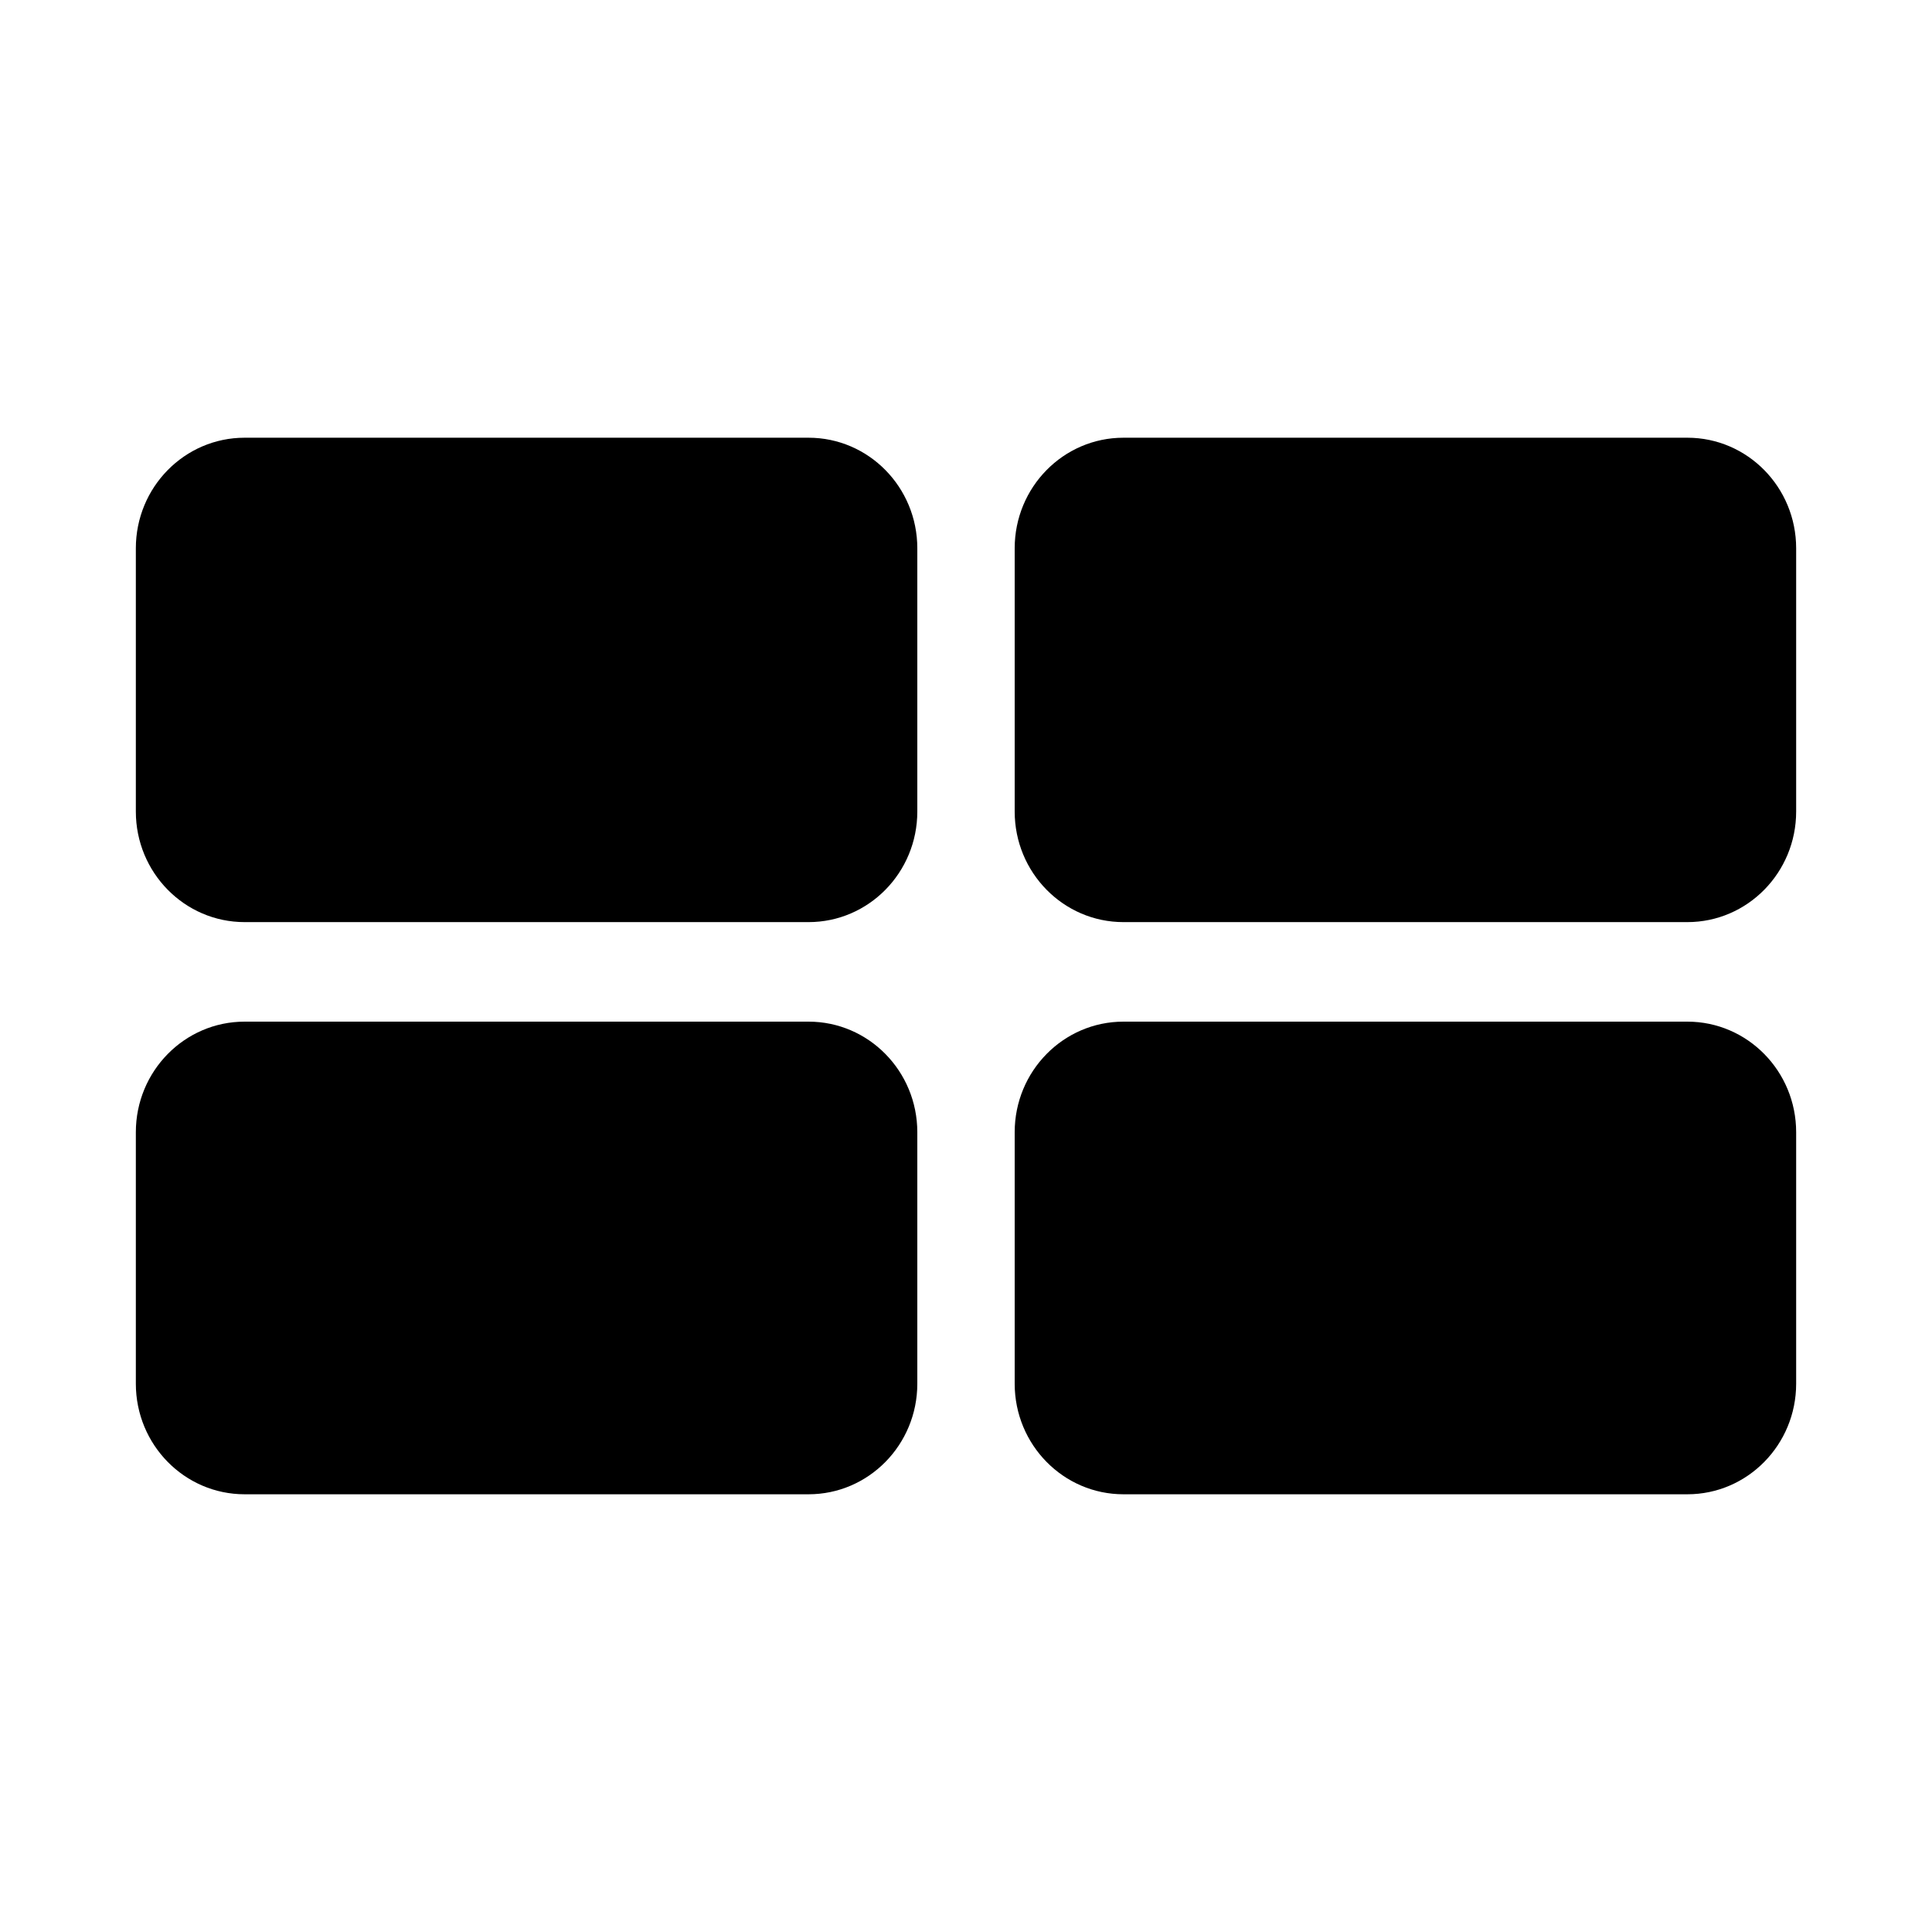
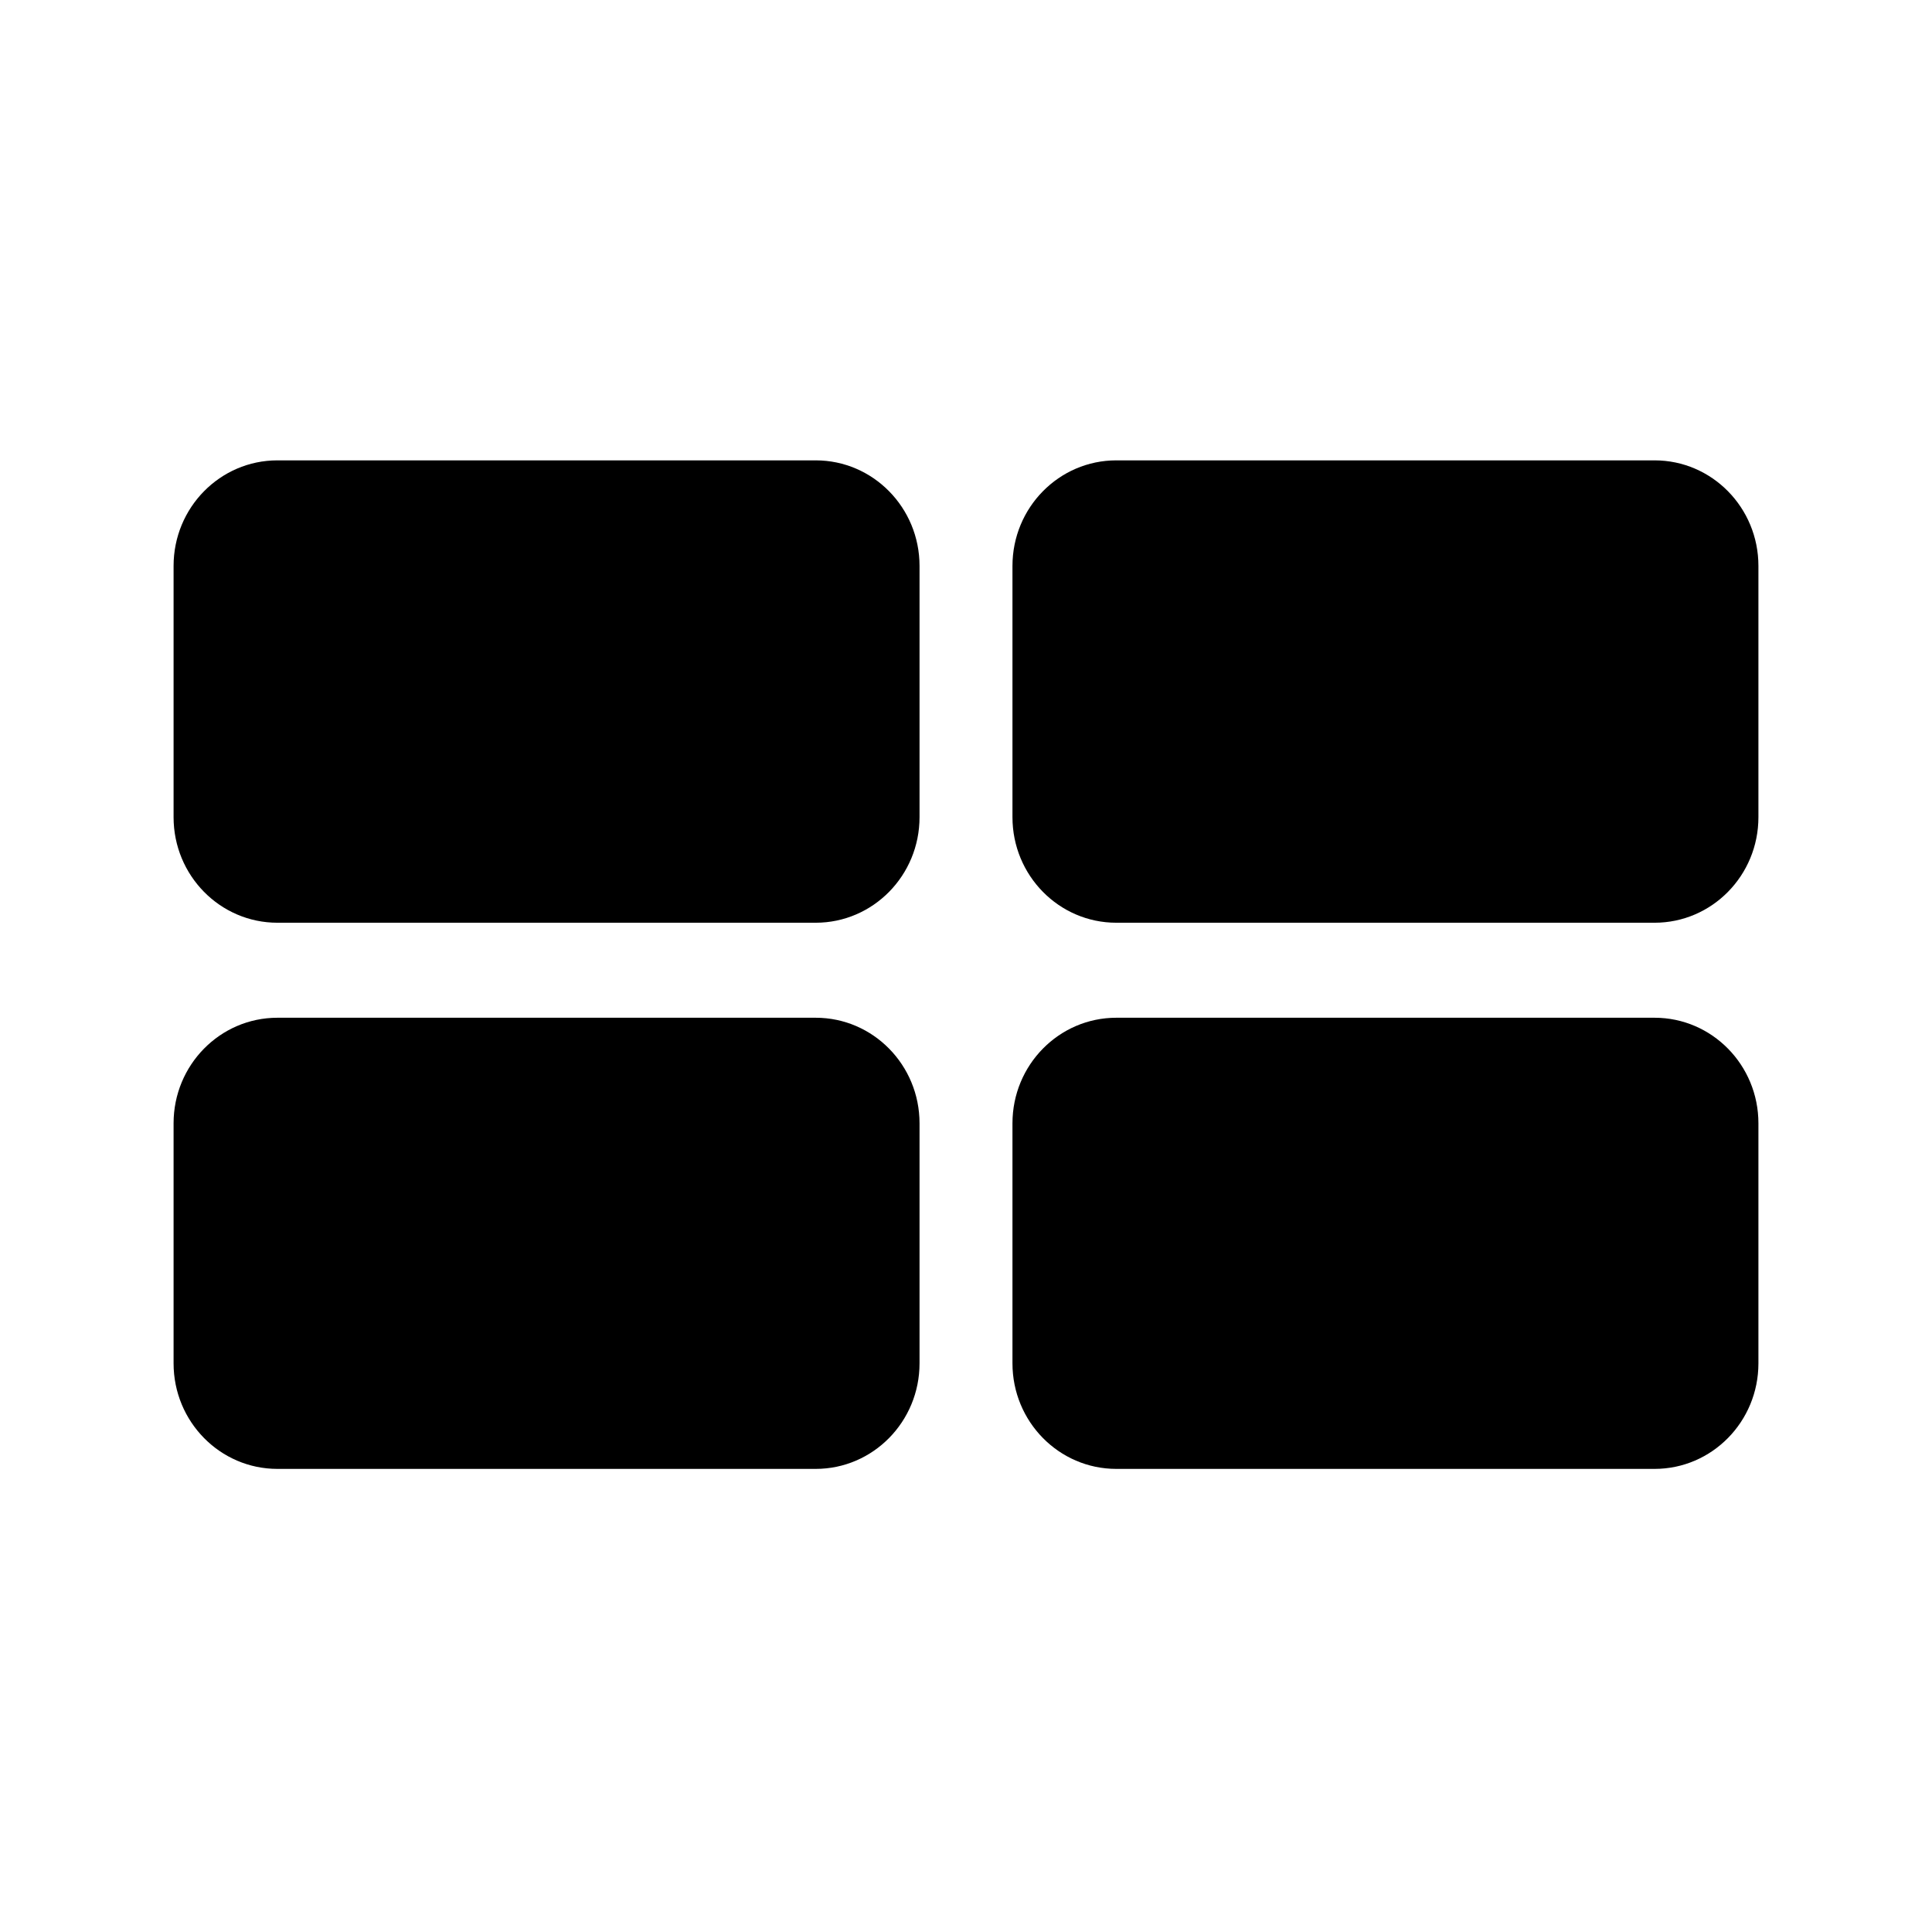
- <svg xmlns="http://www.w3.org/2000/svg" viewBox="0 0 256 256">
-   <path d="M18 72.654C18 64.56 24.453 58 32.414 58h74.721c7.961 0 14.414 6.56 14.414 14.654v34.877c0 8.093-6.453 14.654-14.414 14.654h-74.72c-7.962 0-14.415-6.561-14.415-14.654zm0 77.373c0-8.093 6.453-14.654 14.414-14.654h74.721c7.961 0 14.414 6.561 14.414 14.654v33.319c0 8.093-6.453 14.654-14.414 14.654h-74.72C24.452 198 18 191.439 18 183.346zm116.451-77.373c0-8.093 6.453-14.654 14.414-14.654h74.721C231.546 58 238 64.56 238 72.654v34.877c0 8.093-6.454 14.654-14.414 14.654h-74.721c-7.961 0-14.414-6.561-14.414-14.654zm0 77.373c0-8.093 6.453-14.654 14.414-14.654h74.721c7.96 0 14.414 6.561 14.414 14.654v33.319c0 8.093-6.454 14.654-14.414 14.654h-74.721c-7.961 0-14.414-6.561-14.414-14.654z" />
+ <svg xmlns="http://www.w3.org/2000/svg" fill="none" viewBox="0 0 256 256">
+   <path fill="#000" d="M23 74.988C23 67.263 29.16 61 36.76 61h71.323c7.599 0 13.76 6.263 13.76 13.988v33.292c0 7.725-6.161 13.987-13.76 13.987H36.759C29.16 122.267 23 116.005 23 108.28zm0 73.856c0-7.725 6.16-13.988 13.76-13.988h71.323c7.599 0 13.76 6.263 13.76 13.988v31.805c0 7.725-6.161 13.987-13.76 13.987H36.759c-7.599 0-13.759-6.262-13.759-13.987zm111.157-73.856c0-7.725 6.161-13.988 13.76-13.988h71.324C226.84 61 233 67.263 233 74.988v33.292c0 7.725-6.16 13.987-13.759 13.987h-71.324c-7.599 0-13.76-6.262-13.76-13.987zm0 73.856c0-7.725 6.161-13.988 13.76-13.988h71.324c7.599 0 13.759 6.263 13.759 13.988v31.805c0 7.725-6.16 13.987-13.759 13.987h-71.324c-7.599 0-13.76-6.262-13.76-13.987z" />
</svg>
